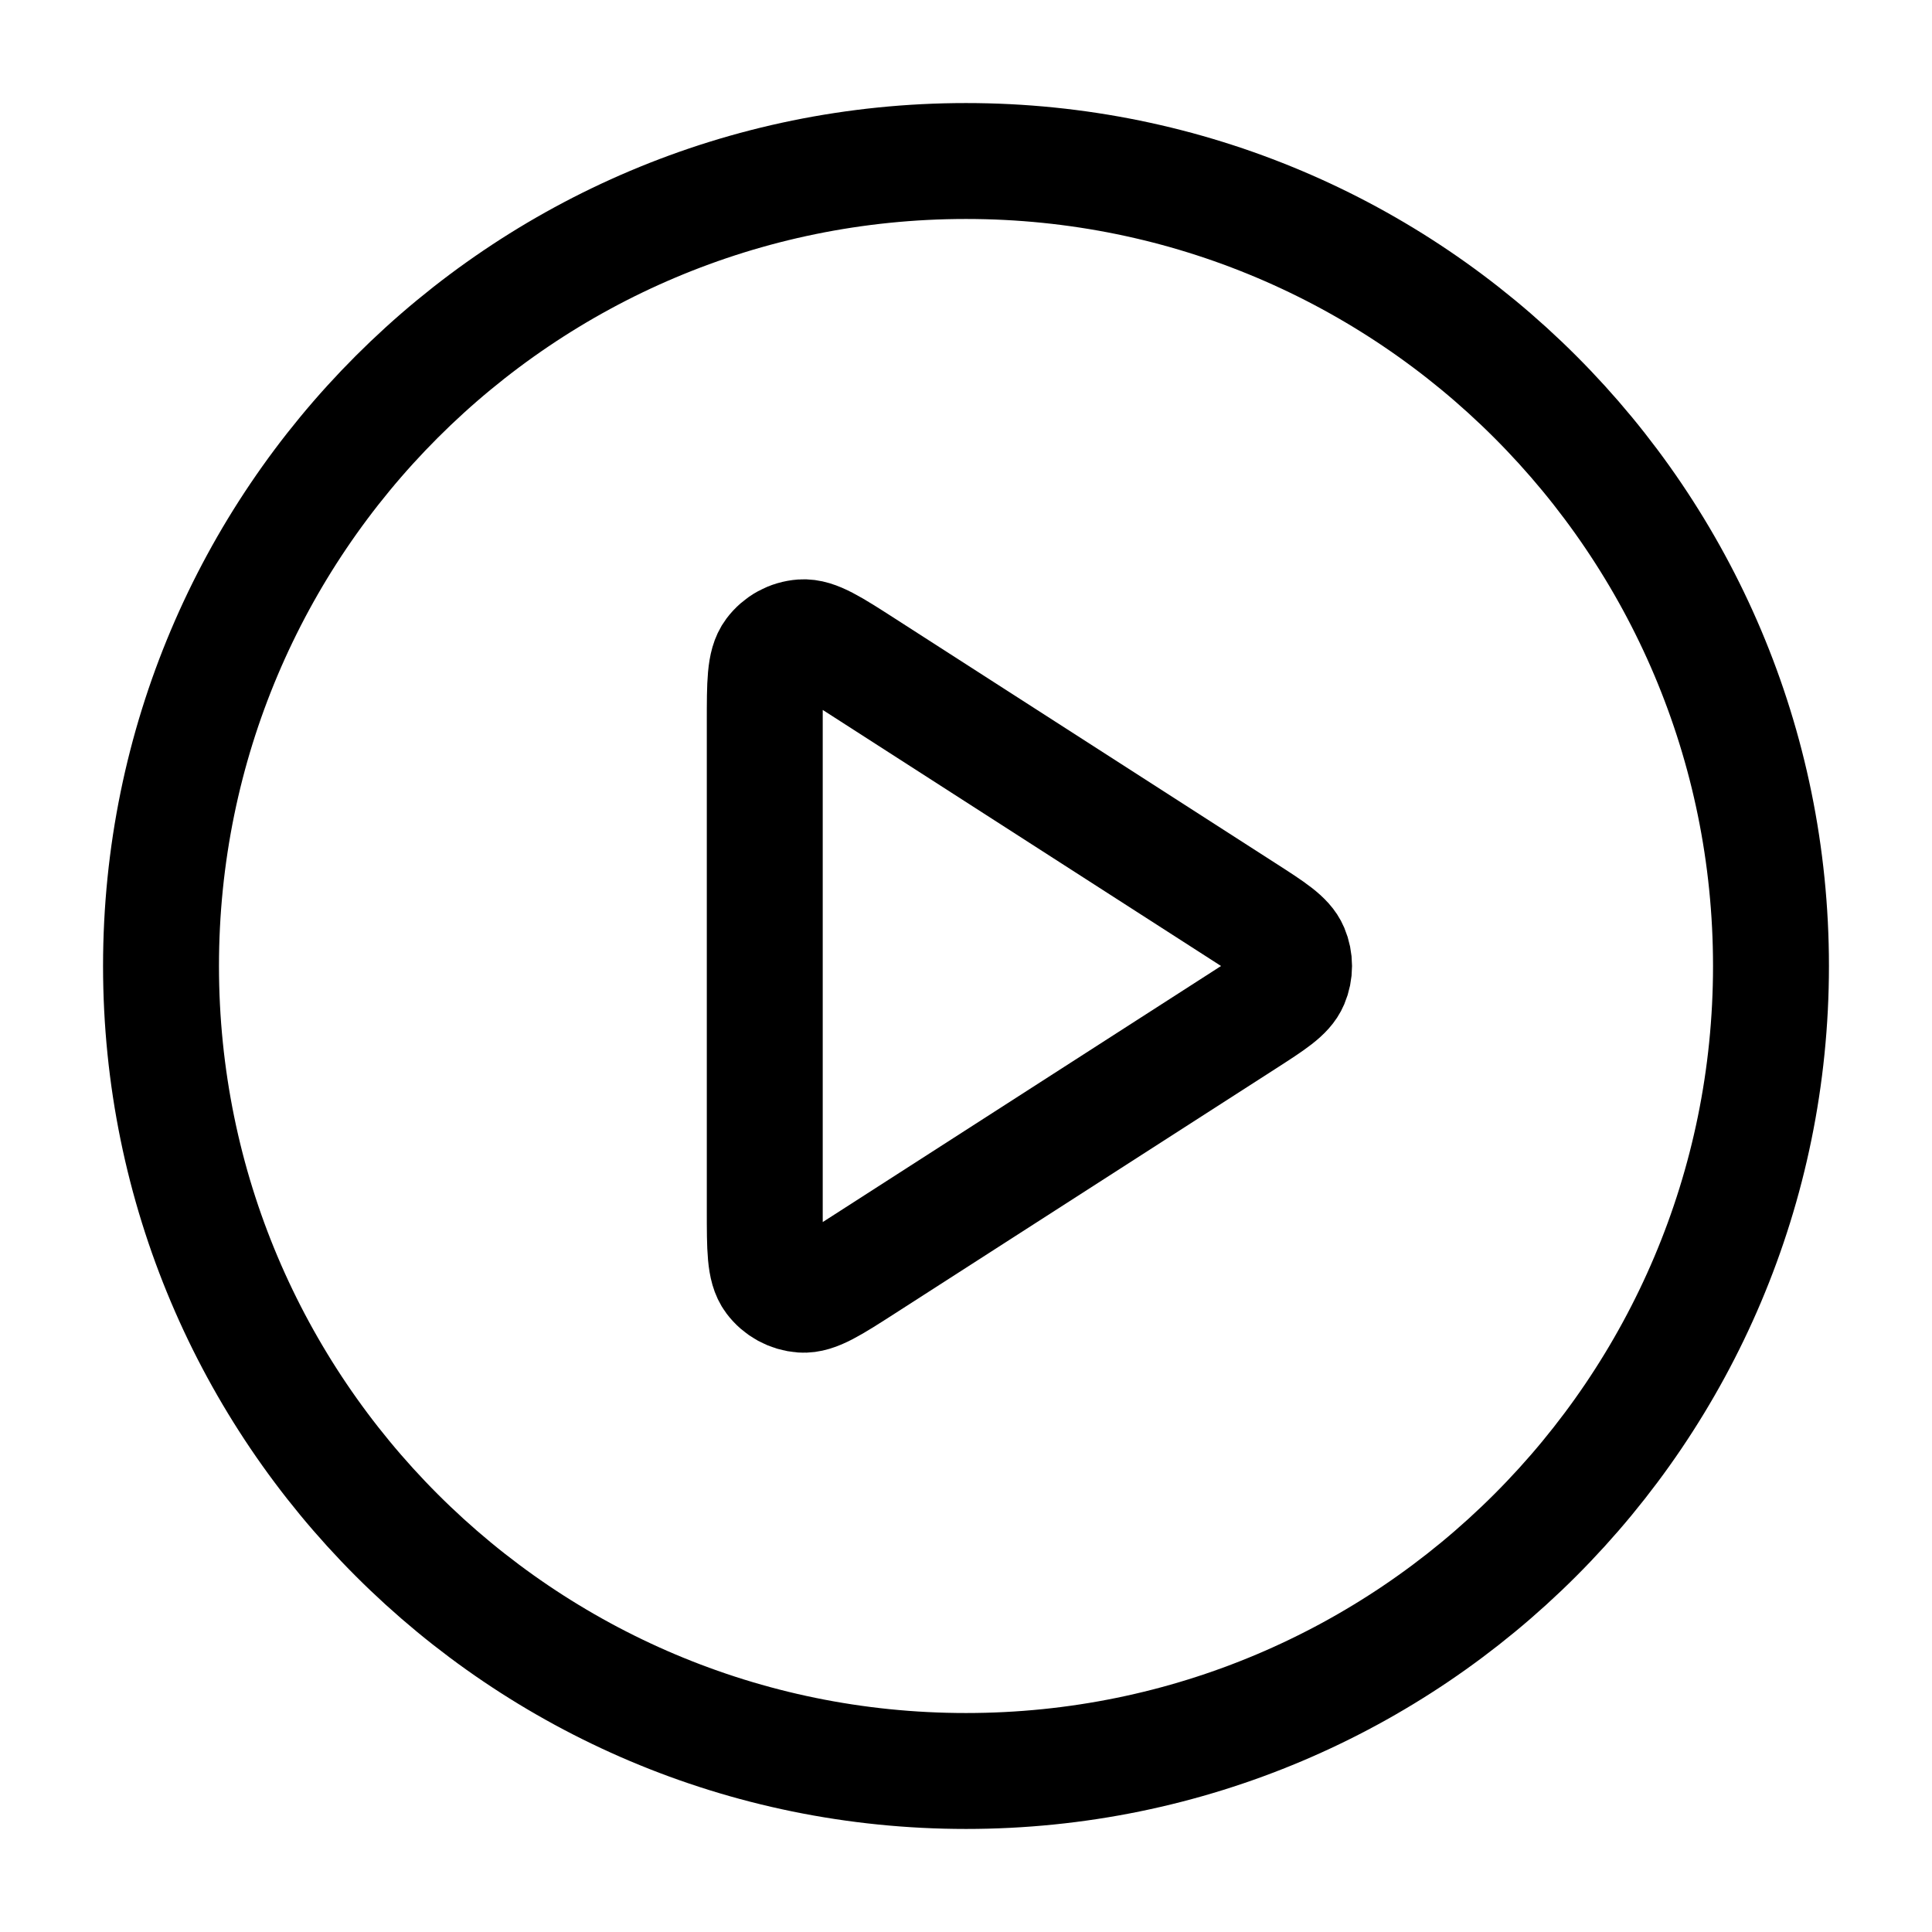
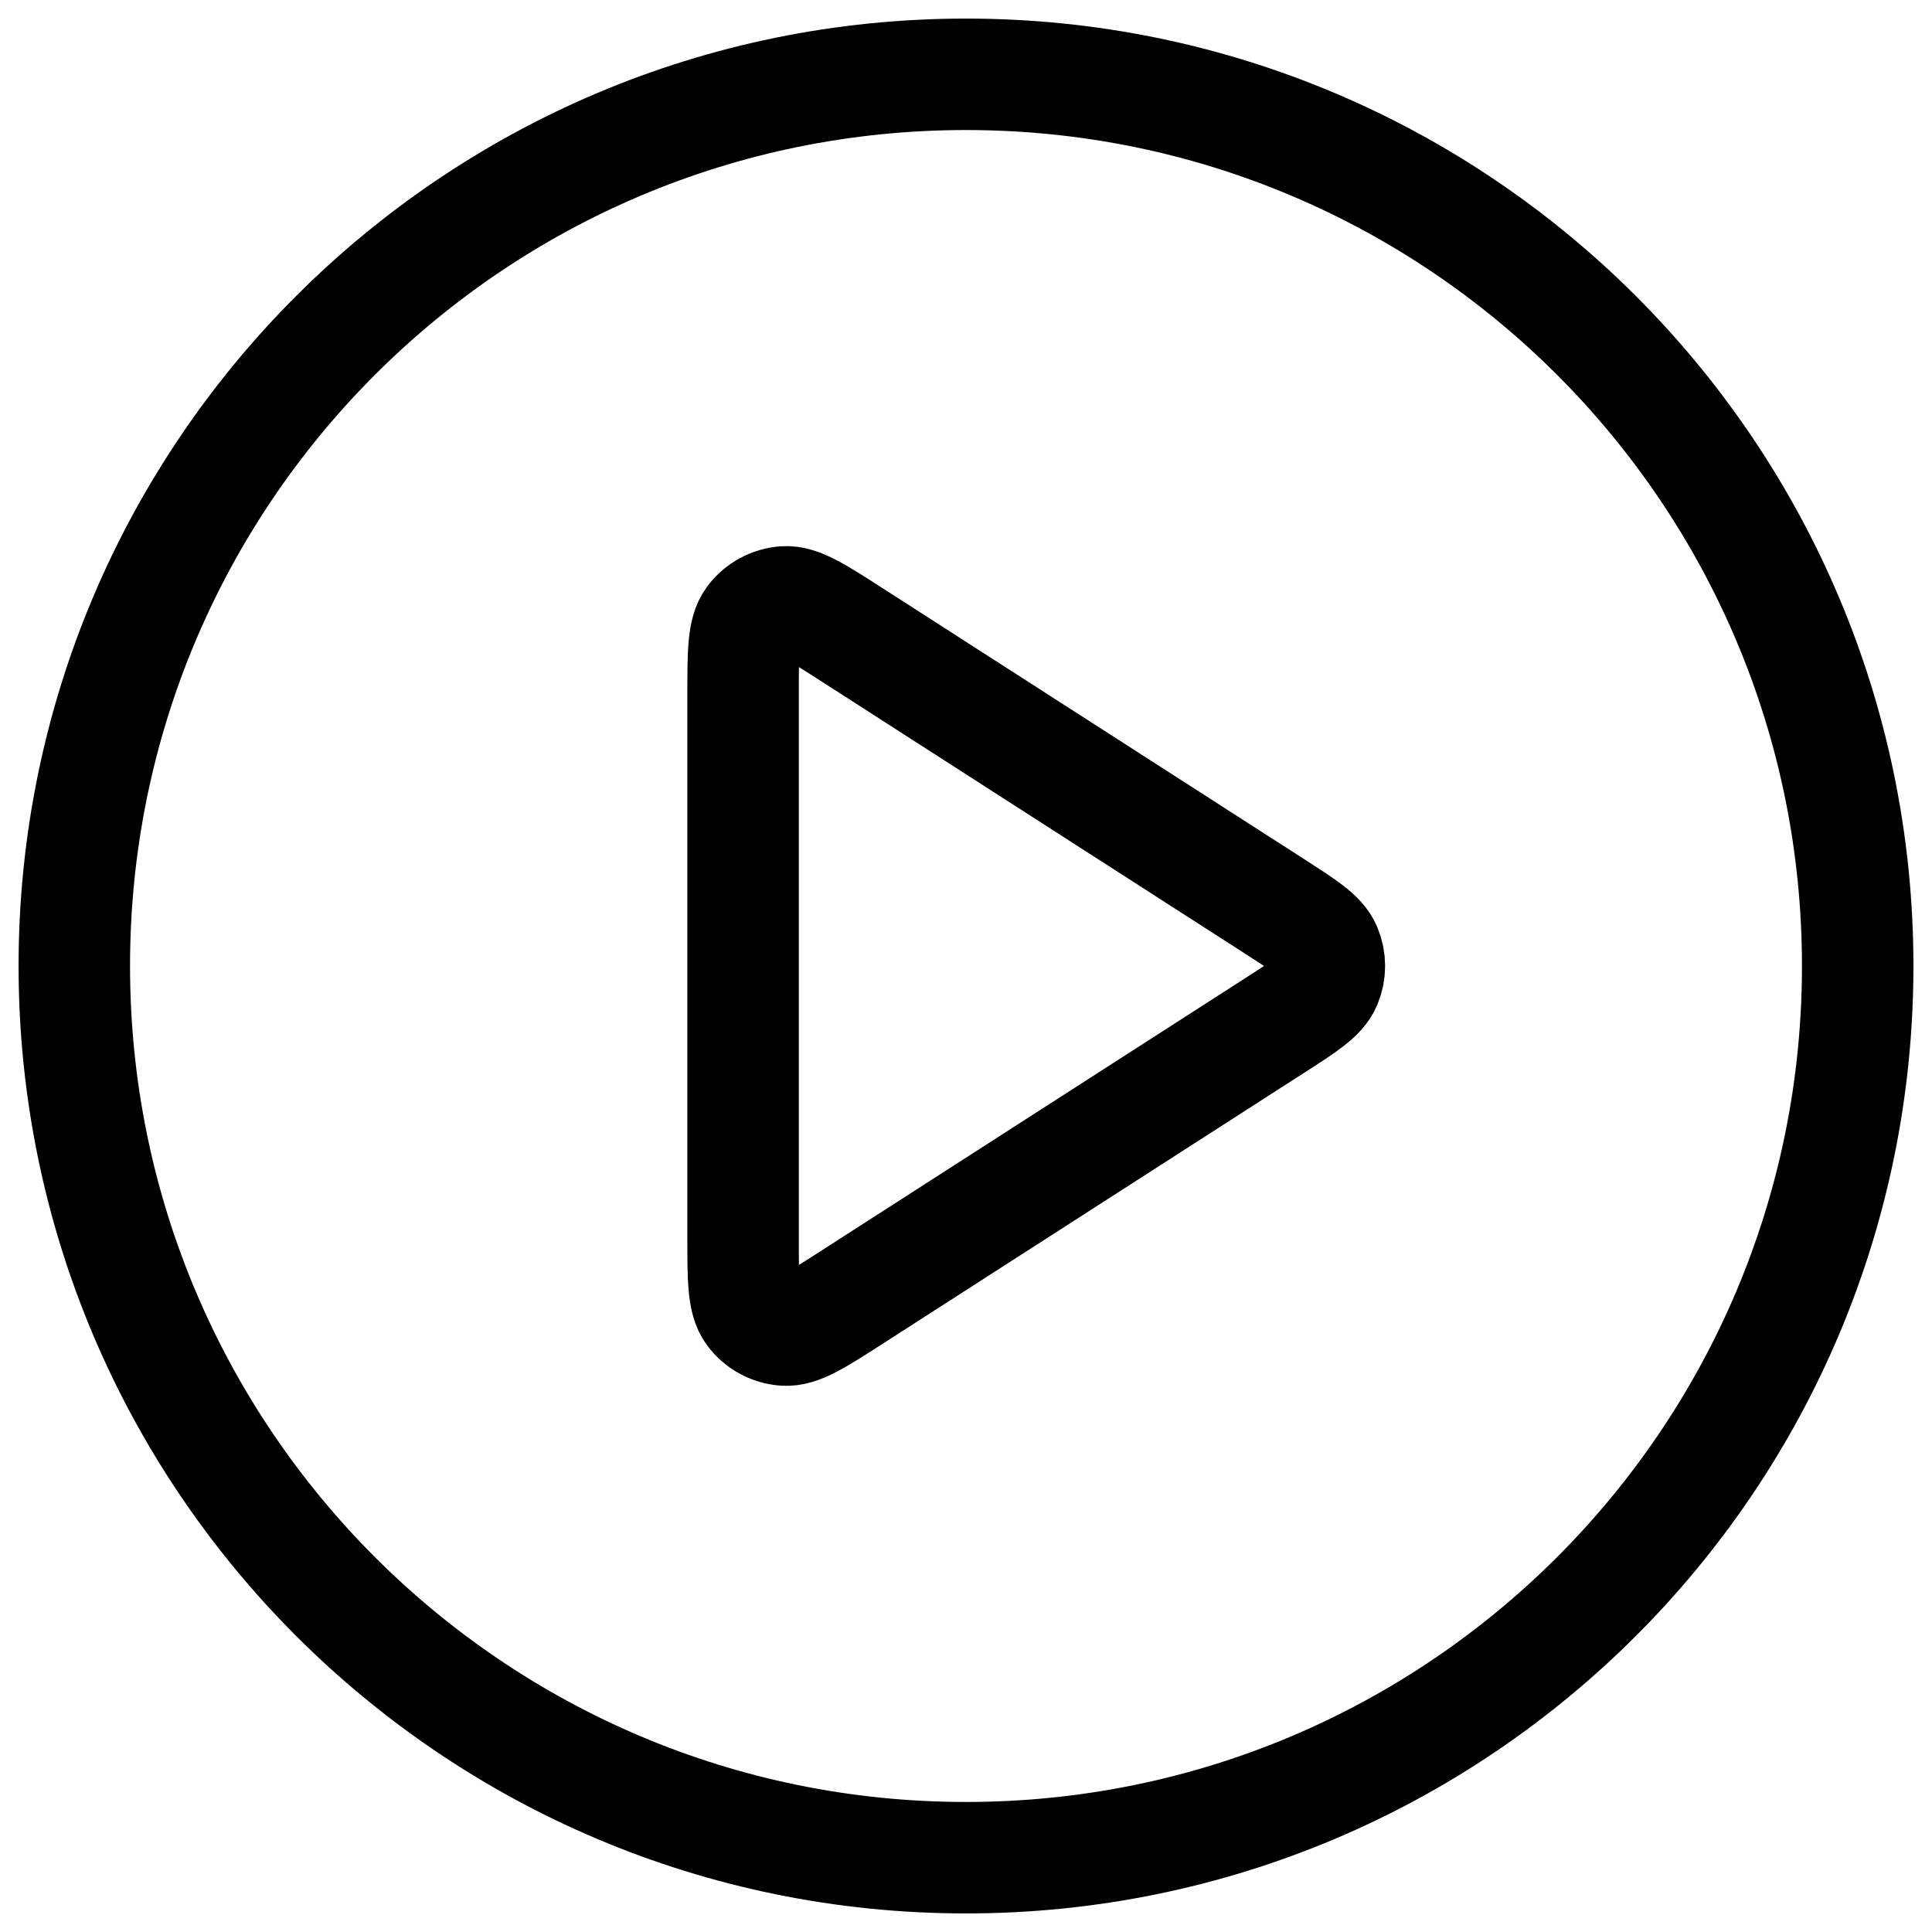
- <svg xmlns="http://www.w3.org/2000/svg" width="50" height="50" viewBox="0 0 50 50" fill="none">
-   <path d="M25 45.833C36.506 45.833 45.833 36.506 45.833 25C45.833 13.494 36.506 4.167 25 4.167C13.494 4.167 4.167 13.494 4.167 25C4.167 36.506 13.494 45.833 25 45.833Z" stroke="black" stroke-width="3" stroke-linecap="round" stroke-linejoin="round" />
-   <path d="M19.792 18.678C19.792 17.683 19.792 17.186 20 16.909C20.181 16.667 20.458 16.515 20.759 16.494C21.105 16.469 21.523 16.738 22.36 17.276L32.194 23.598C32.92 24.064 33.283 24.298 33.408 24.594C33.518 24.854 33.518 25.146 33.408 25.405C33.283 25.702 32.92 25.935 32.194 26.402L22.36 32.724C21.523 33.262 21.105 33.531 20.759 33.506C20.458 33.484 20.181 33.333 20 33.091C19.792 32.814 19.792 32.316 19.792 31.322V18.678Z" stroke="black" stroke-width="3" stroke-linecap="round" stroke-linejoin="round" />
+ <svg xmlns="http://www.w3.org/2000/svg" width="26" height="26" viewBox="0 0 26 26" fill="none">
+   <path d="M13 25C19.627 25 25 19.627 25 13C25 6.372 19.627 1 13 1C6.373 1 1 6.372 1 13C1 19.627 6.373 25 13 25Z" stroke="black" stroke-width="1.5" stroke-linecap="round" stroke-linejoin="round" />
+   <path d="M10 9.358C10 8.786 10 8.499 10.12 8.339C10.224 8.2 10.384 8.113 10.557 8.1C10.757 8.086 10.997 8.241 11.479 8.551L17.144 12.192C17.562 12.461 17.771 12.595 17.843 12.766C17.906 12.916 17.906 13.084 17.843 13.233C17.771 13.404 17.562 13.539 17.144 13.807L11.479 17.449C10.997 17.759 10.757 17.914 10.557 17.899C10.384 17.887 10.224 17.8 10.12 17.66C10 17.501 10 17.214 10 16.642V9.358Z" stroke="black" stroke-width="1.5" stroke-linecap="round" stroke-linejoin="round" />
</svg>
